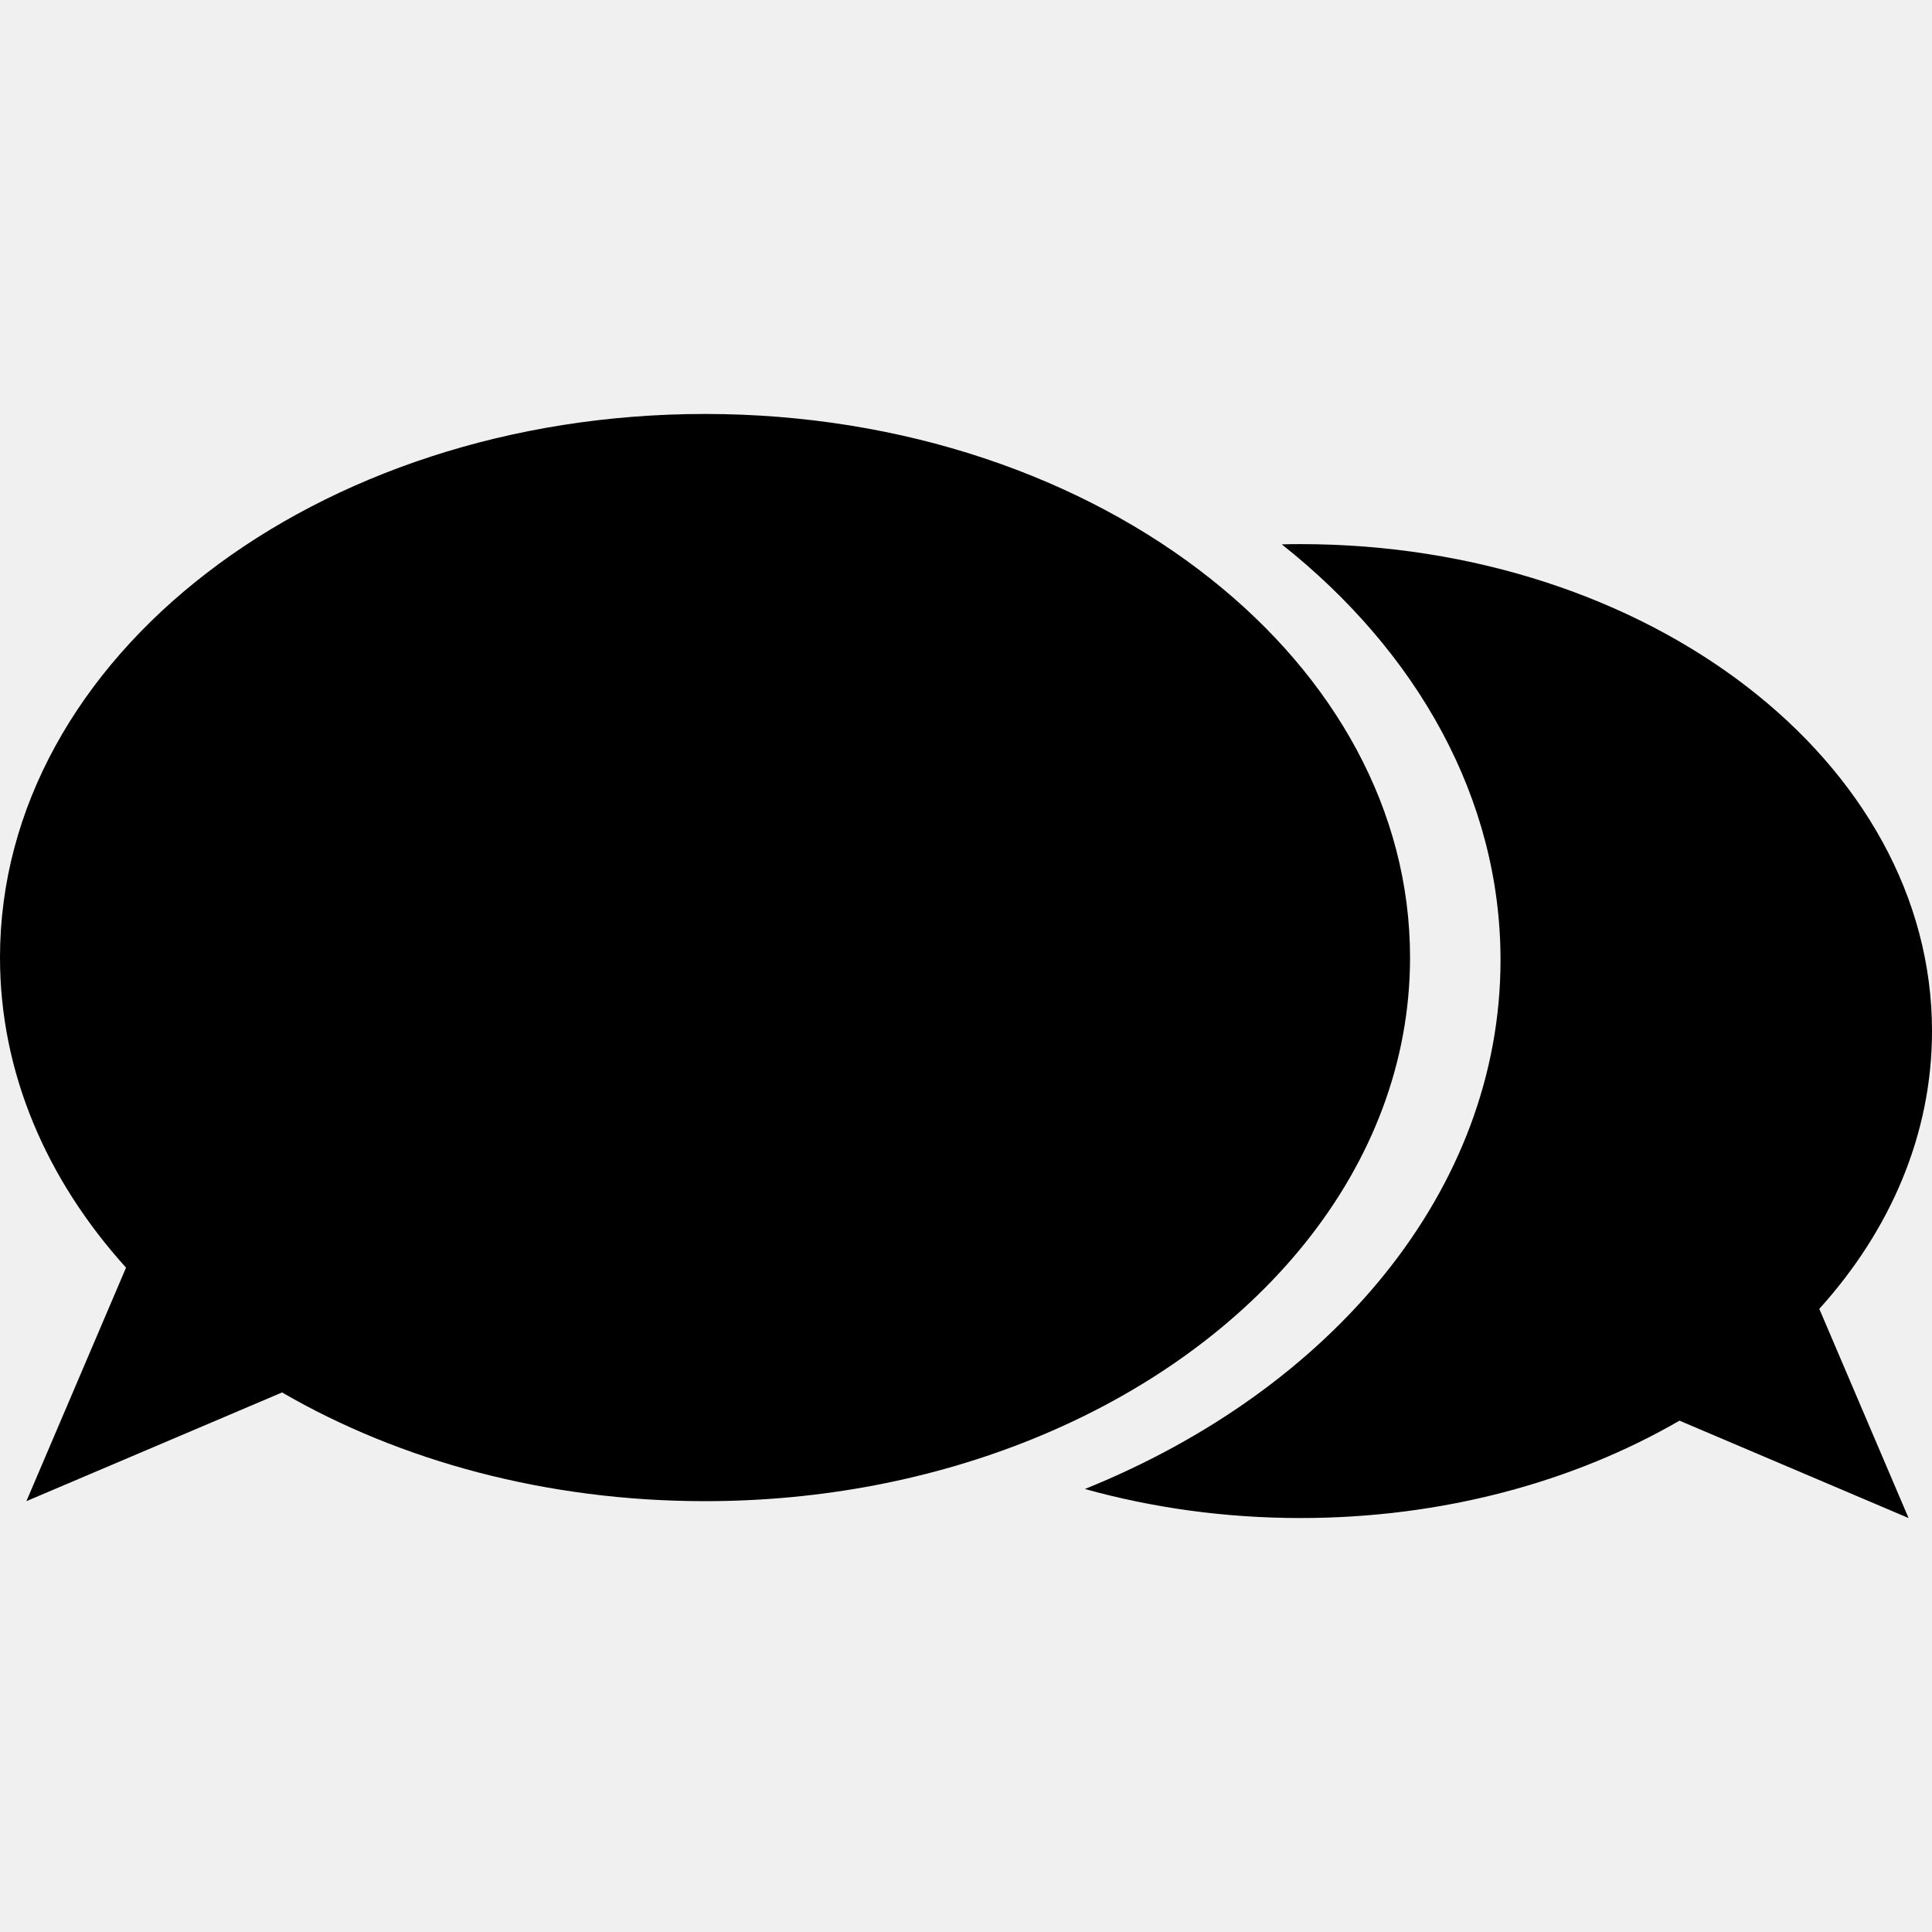
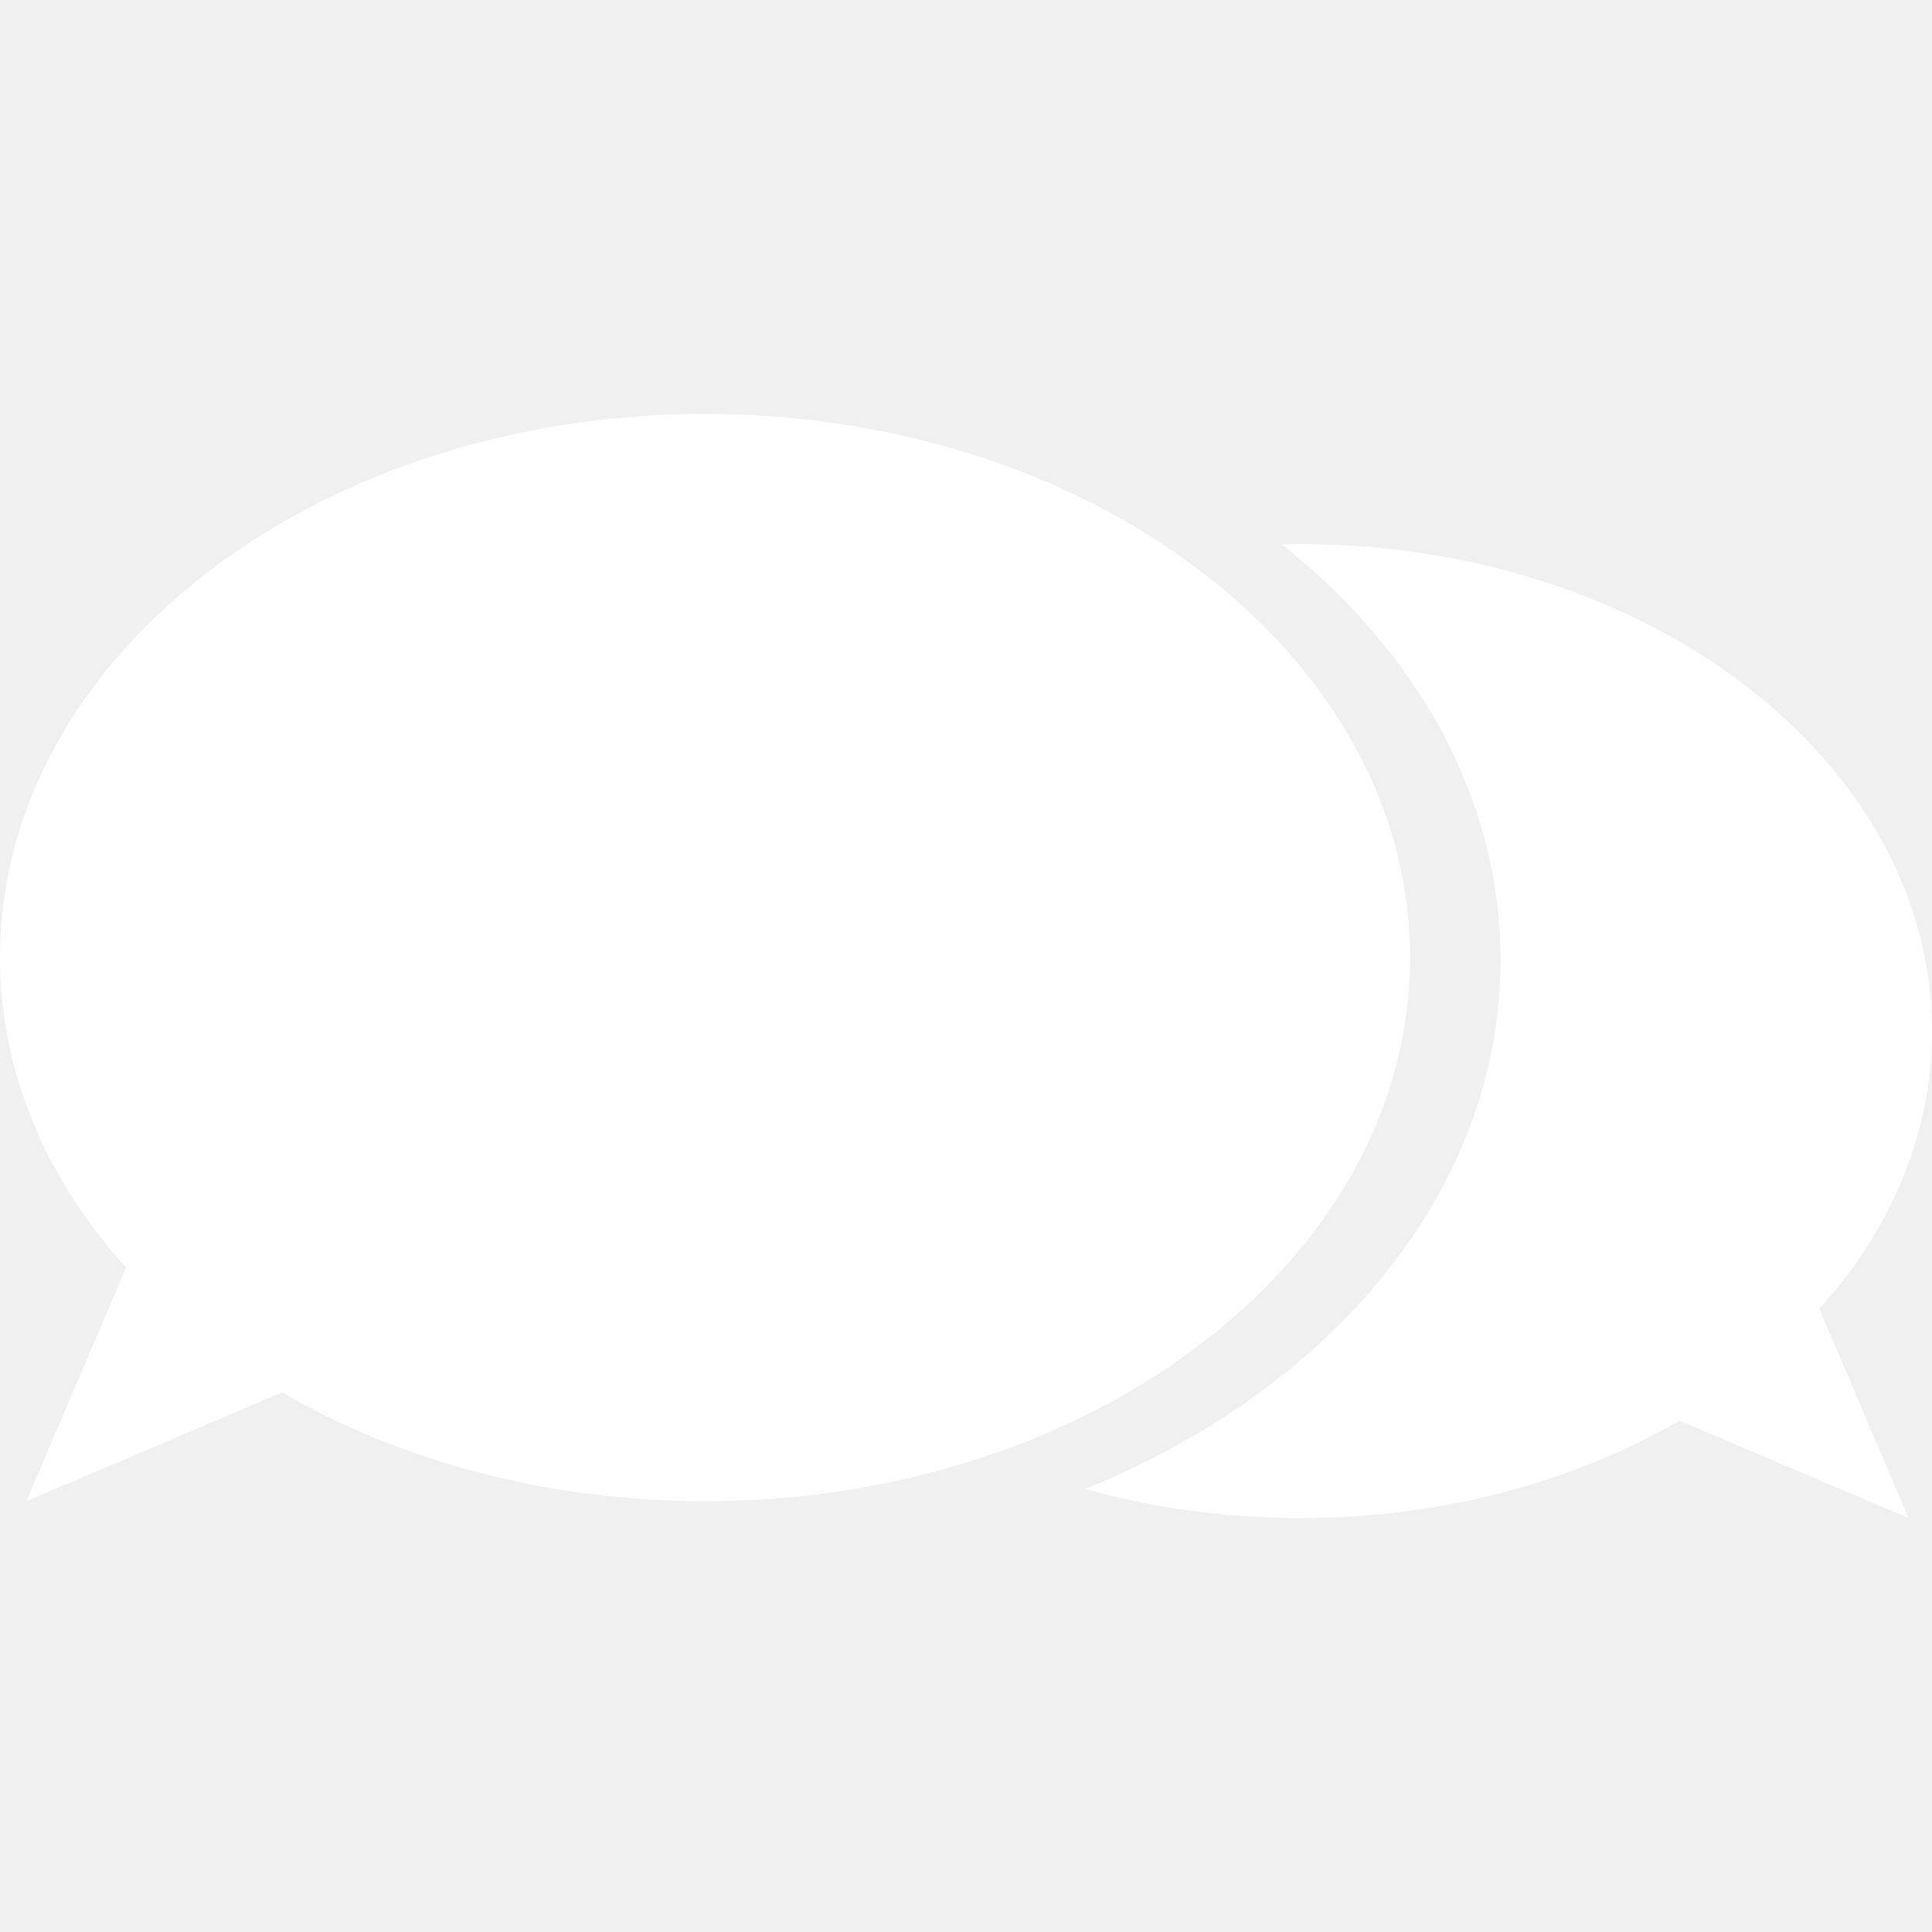
- <svg xmlns="http://www.w3.org/2000/svg" version="1.1" id="Capa_1" x="0px" y="0px" width="30px" height="30px" viewBox="0 0 30 30" style="enable-background:new 0 0 30 30;" xml:space="preserve">
+ <svg xmlns="http://www.w3.org/2000/svg" version="1.1" id="Capa_1" x="0px" y="0px" width="512px" height="512px" viewBox="0 0 30 30" style="enable-background:new 0 0 30 30;" xml:space="preserve">
  <g>
    <g>
-       <path d="M30,16.011c0-4.176-4.391-7.562-9.807-7.562c-0.098,0-0.193,0.001-0.289,0.004c2.102,1.668,3.396,3.944,3.396,6.454    c0,3.569-2.618,6.667-6.454,8.214c1.045,0.291,2.172,0.451,3.348,0.451c2.207,0,4.244-0.562,5.885-1.512l3.557,1.512l-1.386-3.248    C29.354,19.102,30,17.615,30,16.011z" />
-       <path d="M18.801,8.99c-1.988-1.581-4.773-2.562-7.854-2.562C4.901,6.428,0,10.207,0,14.869c0,1.79,0.724,3.45,1.957,4.815    L0.41,23.31l3.97-1.688c1.83,1.061,4.104,1.688,6.567,1.688c1.829,0,3.552-0.346,5.067-0.957c3.495-1.409,5.881-4.231,5.881-7.483    C21.896,12.583,20.716,10.509,18.801,8.99z" />
+       <path d="M30,16.011c0-4.176-4.391-7.562-9.807-7.562c-0.098,0-0.193,0.001-0.289,0.004c2.102,1.668,3.396,3.944,3.396,6.454    c0,3.569-2.618,6.667-6.454,8.214c1.045,0.291,2.172,0.451,3.348,0.451c2.207,0,4.244-0.562,5.885-1.512l3.557,1.512l-1.386-3.248    C29.354,19.102,30,17.615,30,16.011z" fill="#FFFFFF" />
+       <path d="M18.801,8.99c-1.988-1.581-4.773-2.562-7.854-2.562C4.901,6.428,0,10.207,0,14.869c0,1.79,0.724,3.45,1.957,4.815    L0.41,23.31l3.97-1.688c1.83,1.061,4.104,1.688,6.567,1.688c1.829,0,3.552-0.346,5.067-0.957c3.495-1.409,5.881-4.231,5.881-7.483    C21.896,12.583,20.716,10.509,18.801,8.99z" fill="#FFFFFF" />
    </g>
  </g>
  <g>
</g>
  <g>
</g>
  <g>
</g>
  <g>
</g>
  <g>
</g>
  <g>
</g>
  <g>
</g>
  <g>
</g>
  <g>
</g>
  <g>
</g>
  <g>
</g>
  <g>
</g>
  <g>
</g>
  <g>
</g>
  <g>
</g>
</svg>
